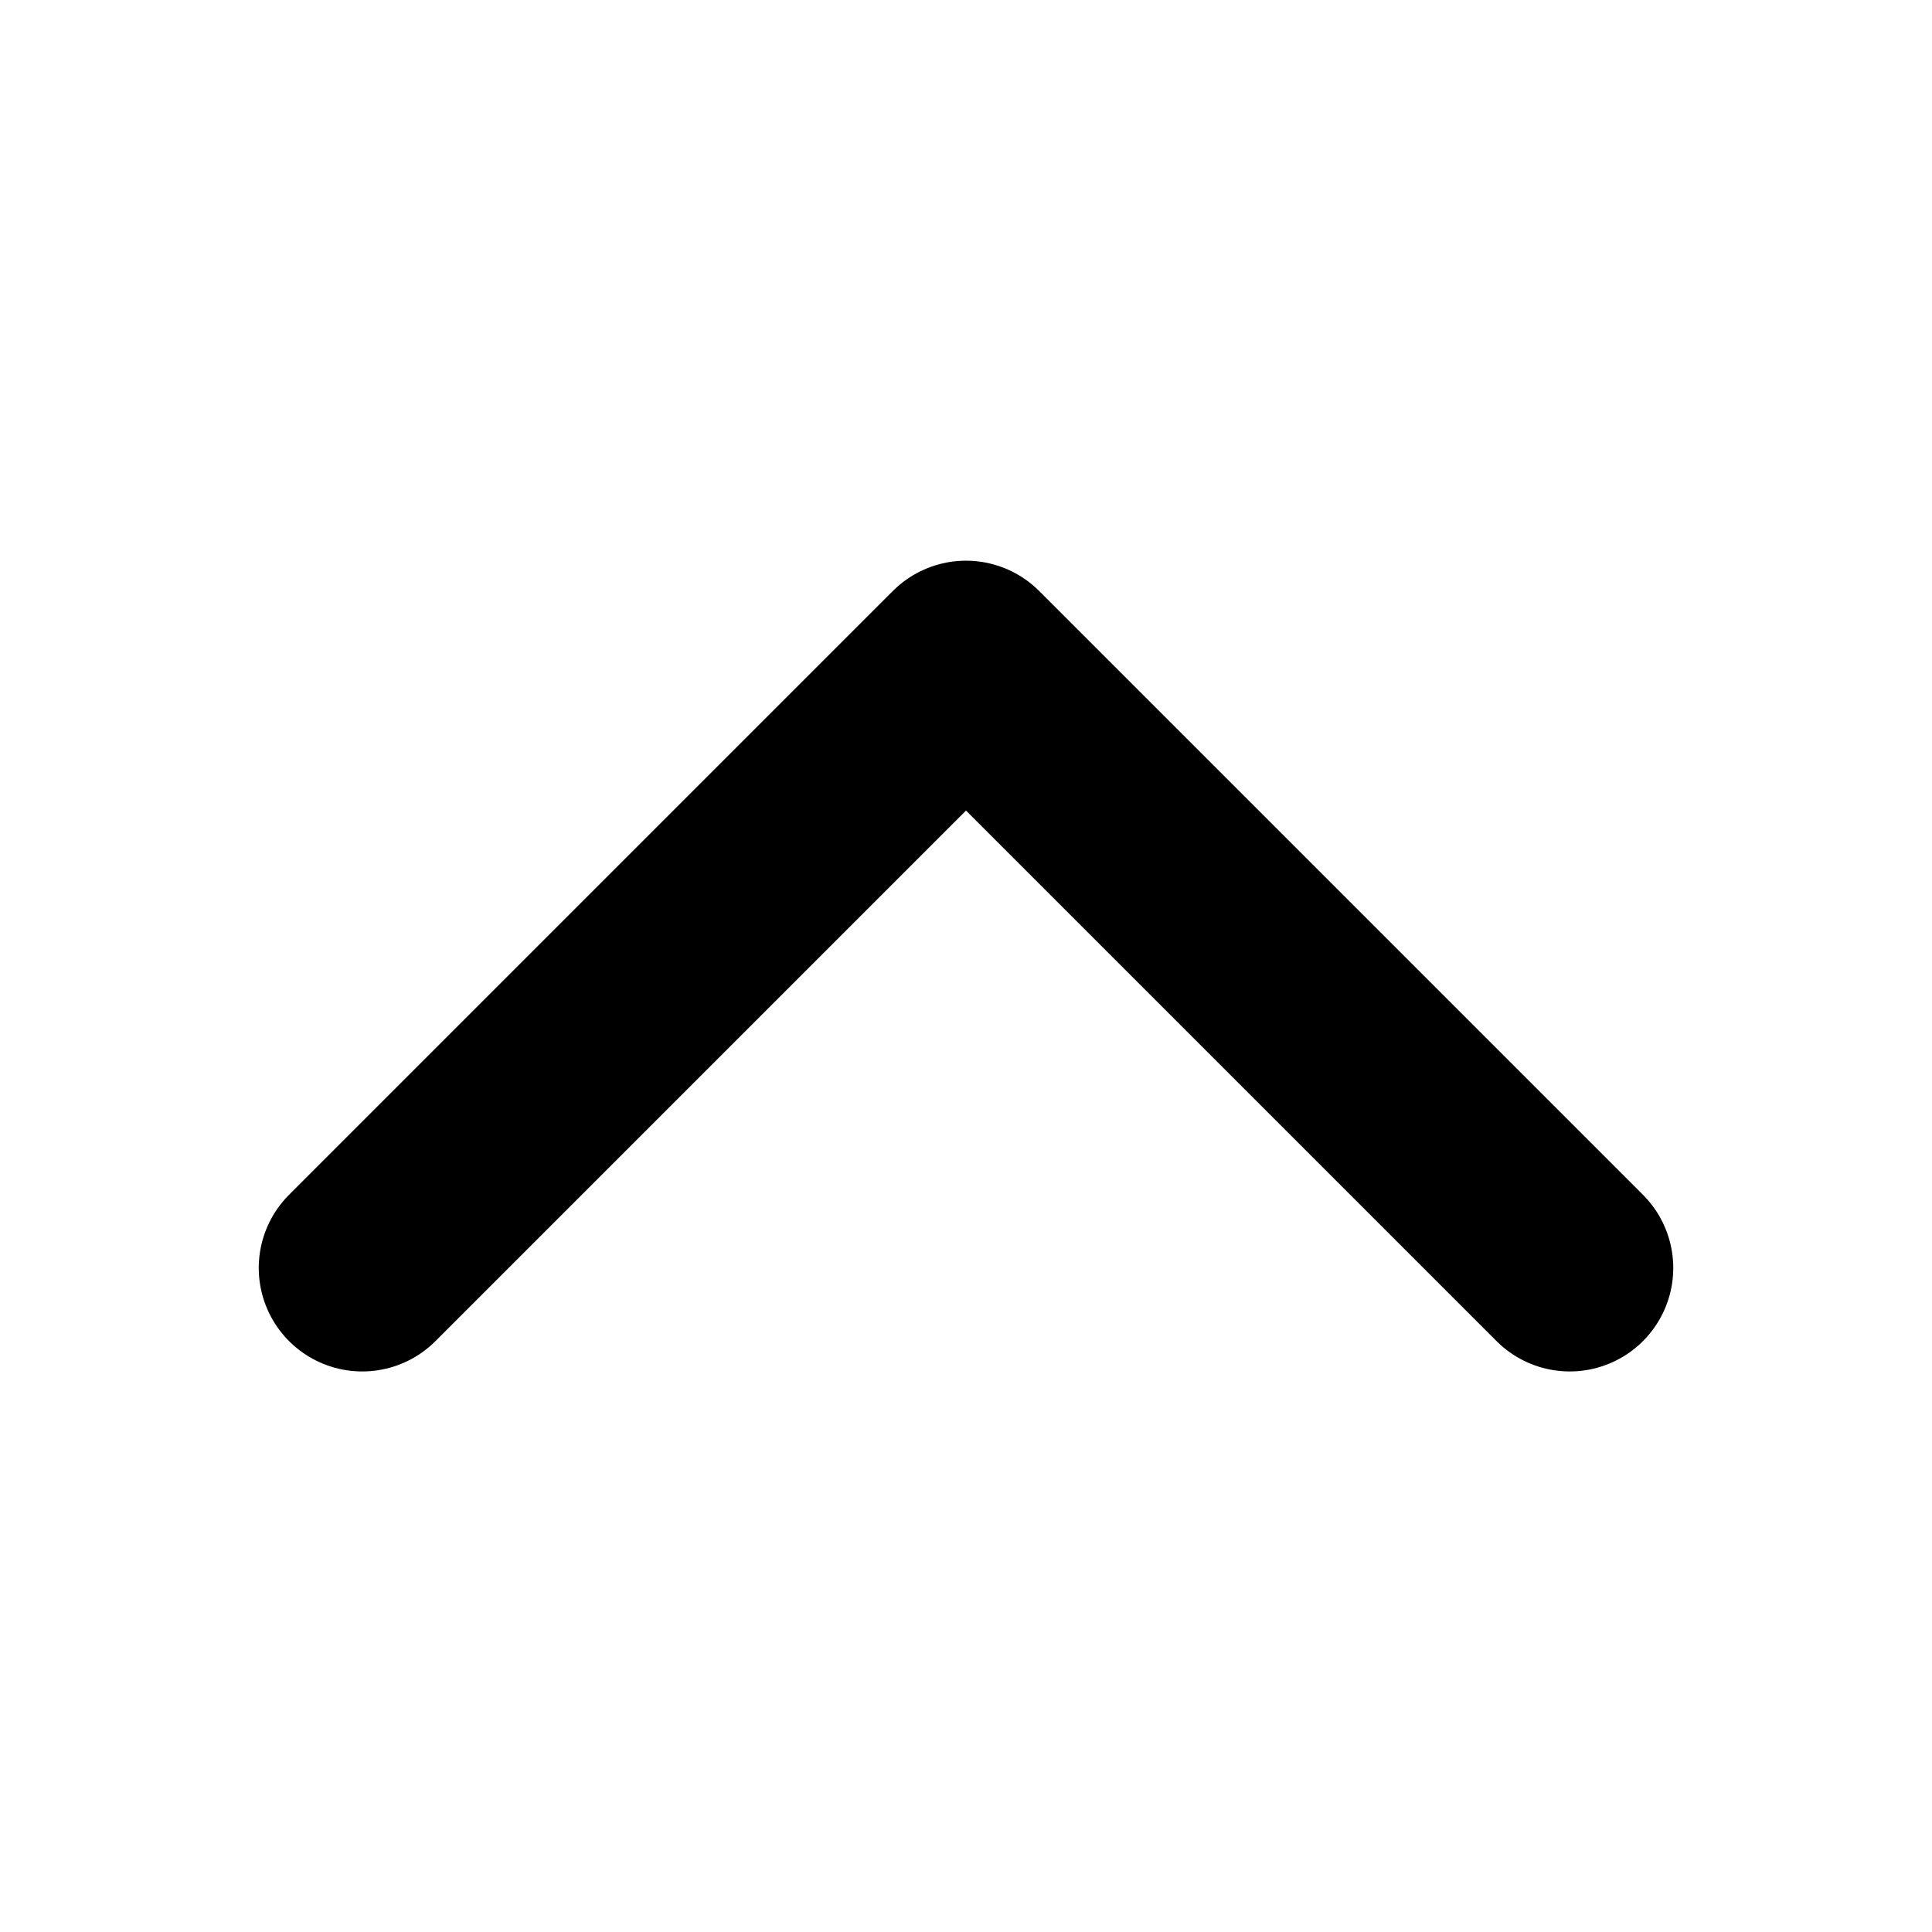
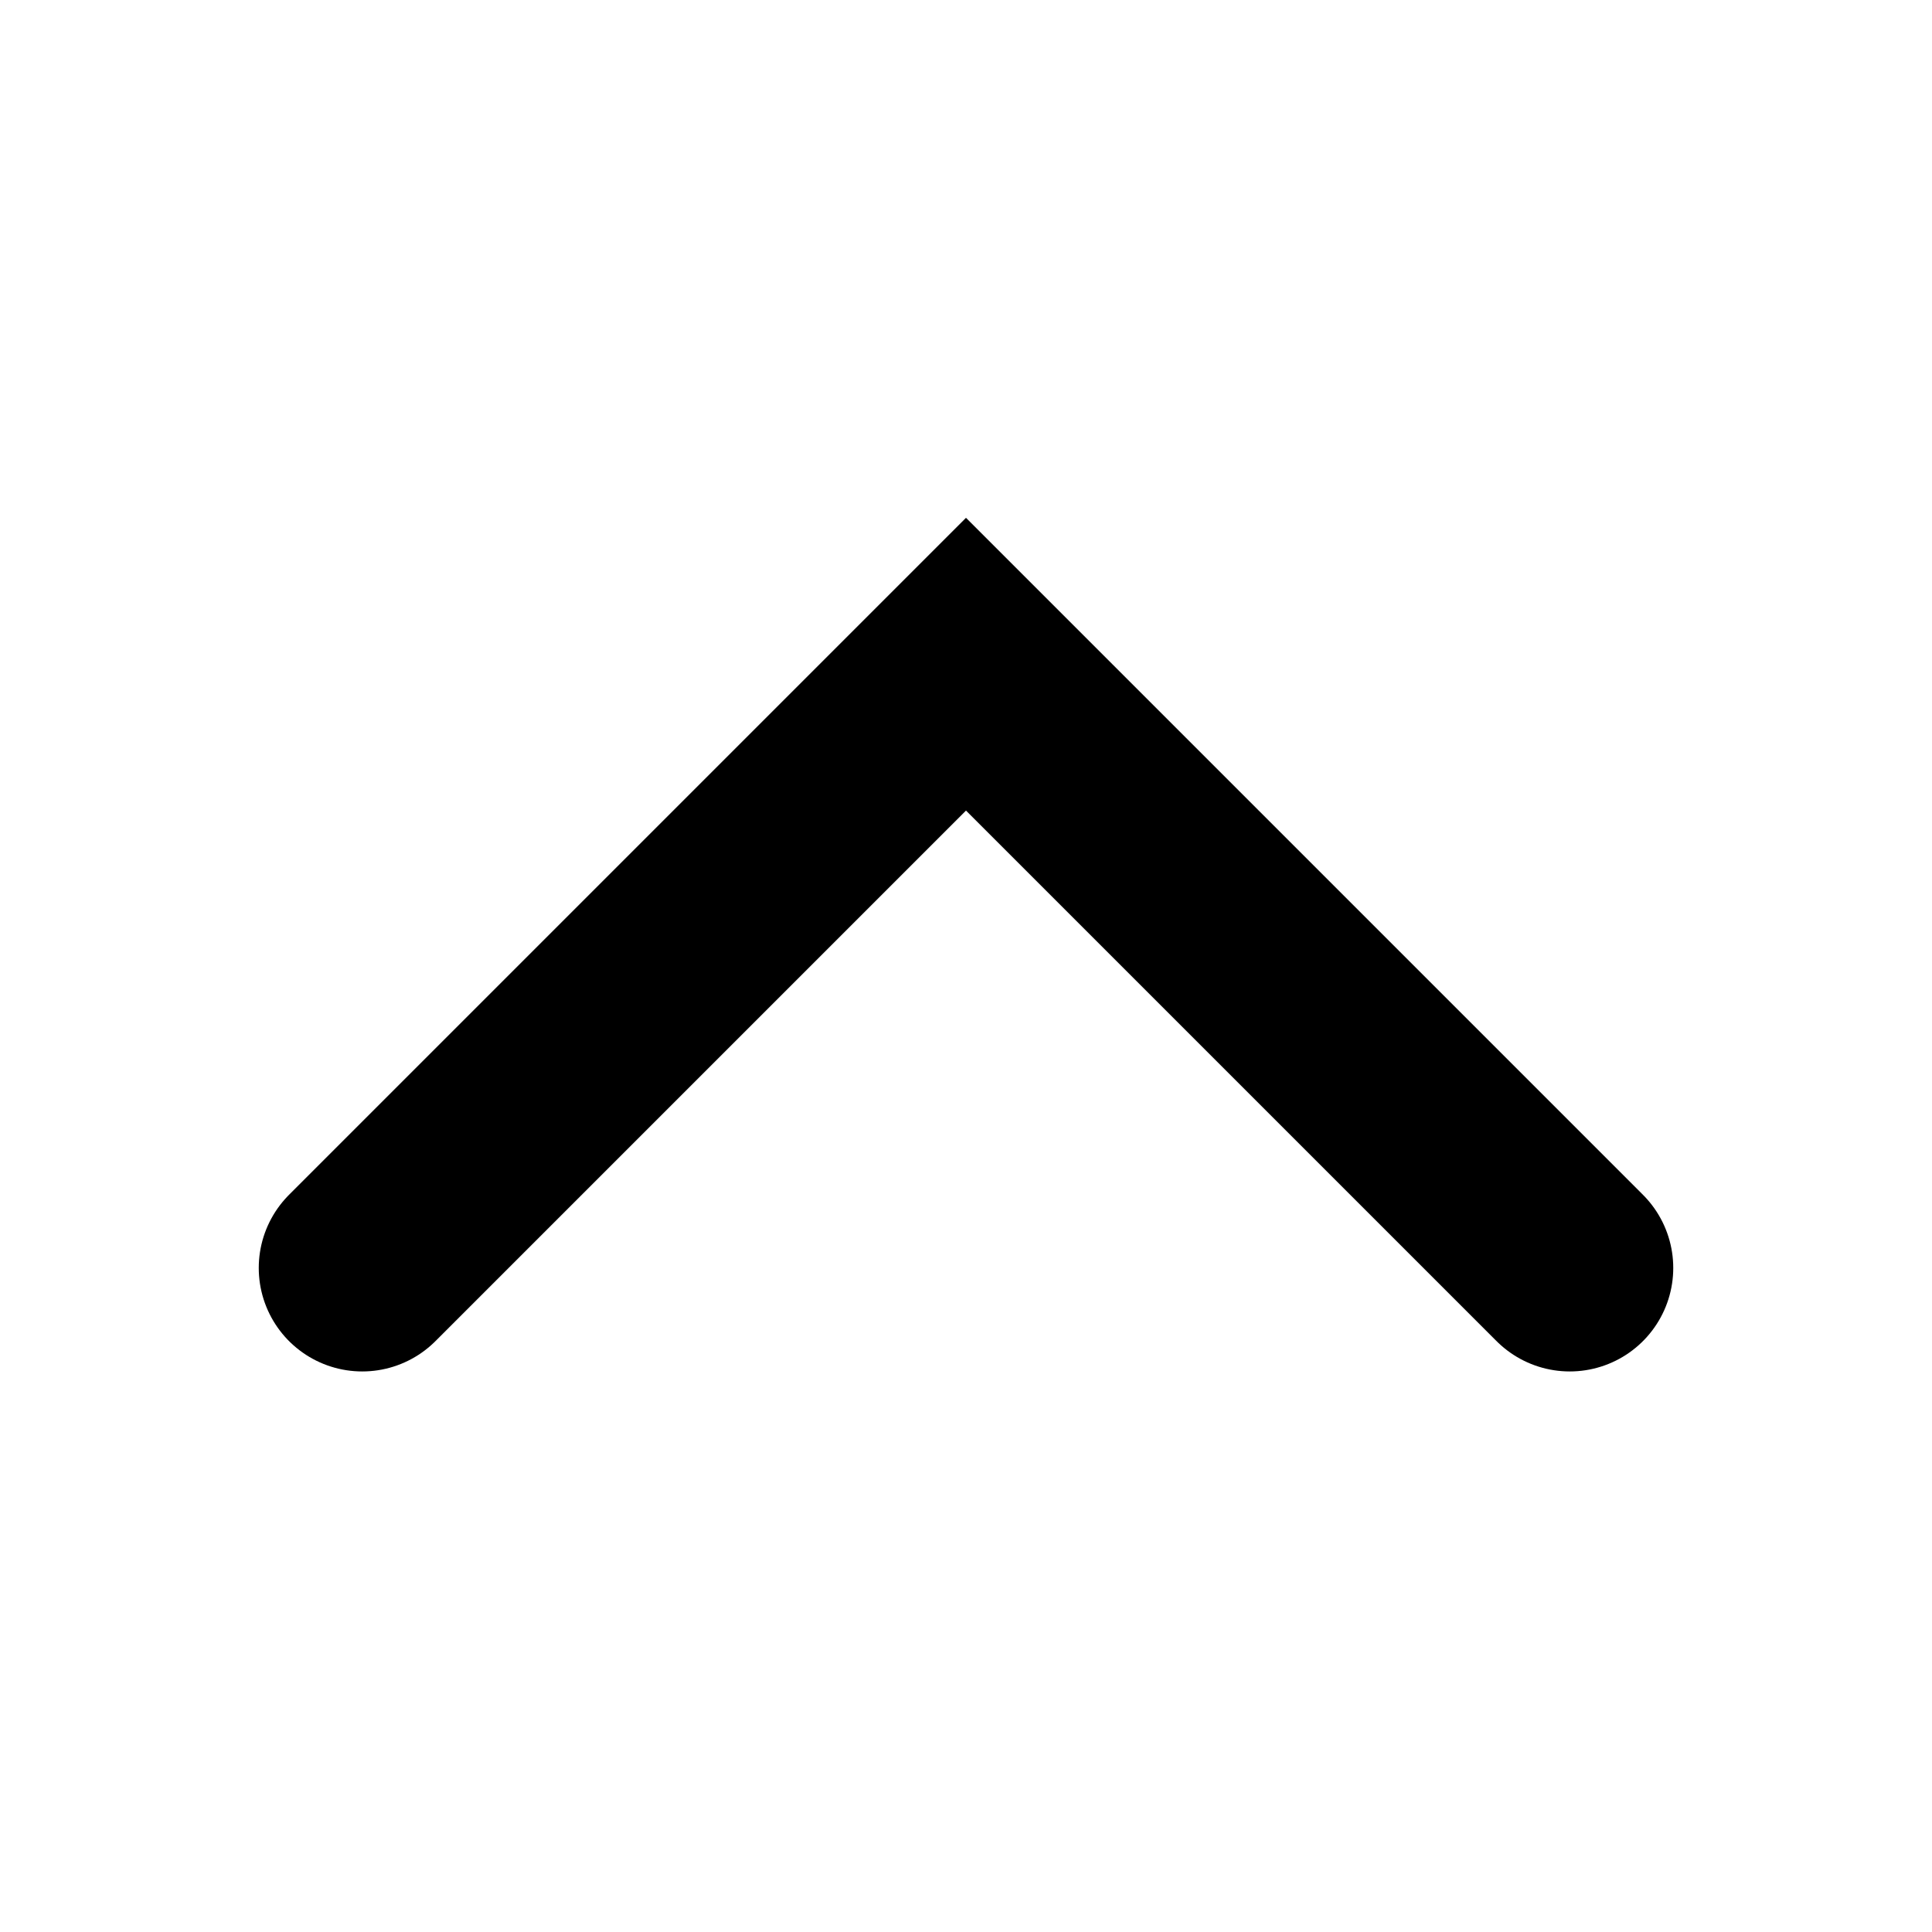
<svg xmlns="http://www.w3.org/2000/svg" width="14" height="14" viewBox="0 0 14 14" fill="none">
  <defs>
    <clipPath id="chevron-up-14-frame">
      <rect width="14" height="14" />
    </clipPath>
  </defs>
  <g clip-path="url(#chevron-up-14-frame)">
-     <path d="M2.625 9.188 L7 4.813 M7 4.813 L11.375 9.188" stroke-width="1.5" stroke="currentColor" stroke-linecap="round" stroke-linejoin="miter" fill="none" />
+     <path d="M 2.625 9.188 L 7 4.813 L 11.375 9.188" stroke-width="1.5" stroke="currentColor" stroke-linecap="round" stroke-linejoin="miter" fill="none" />
  </g>
</svg>
